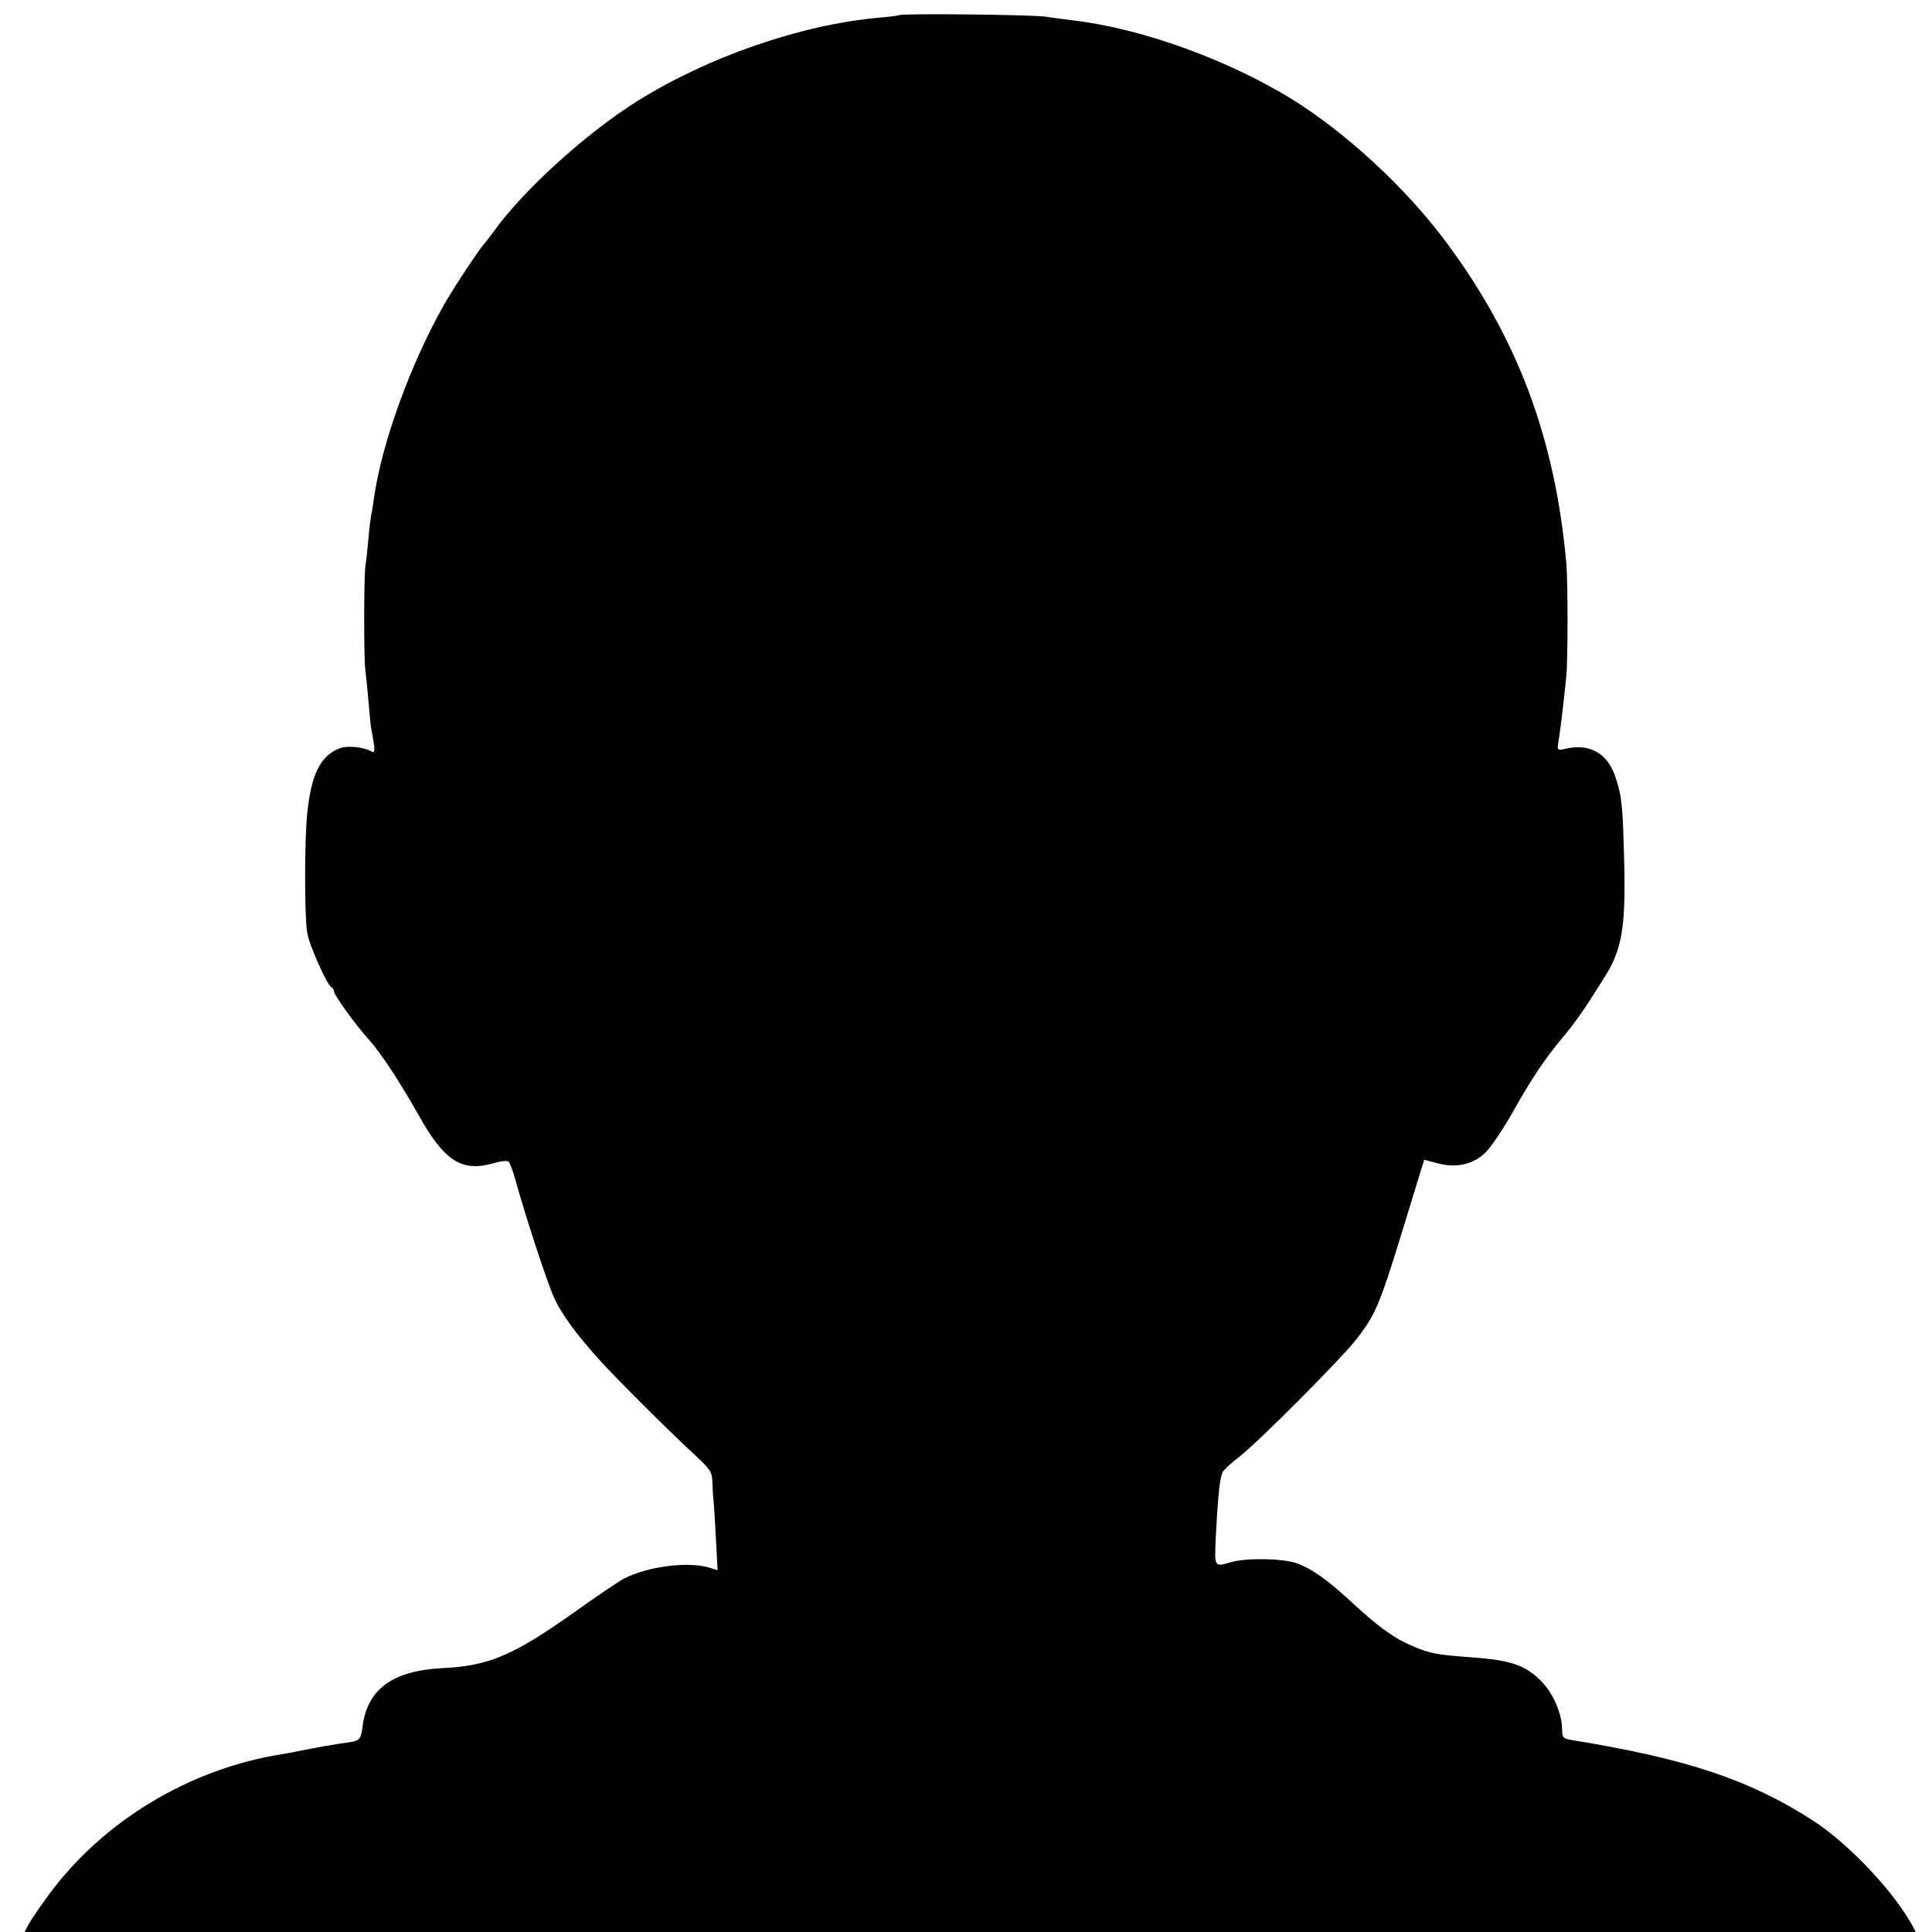
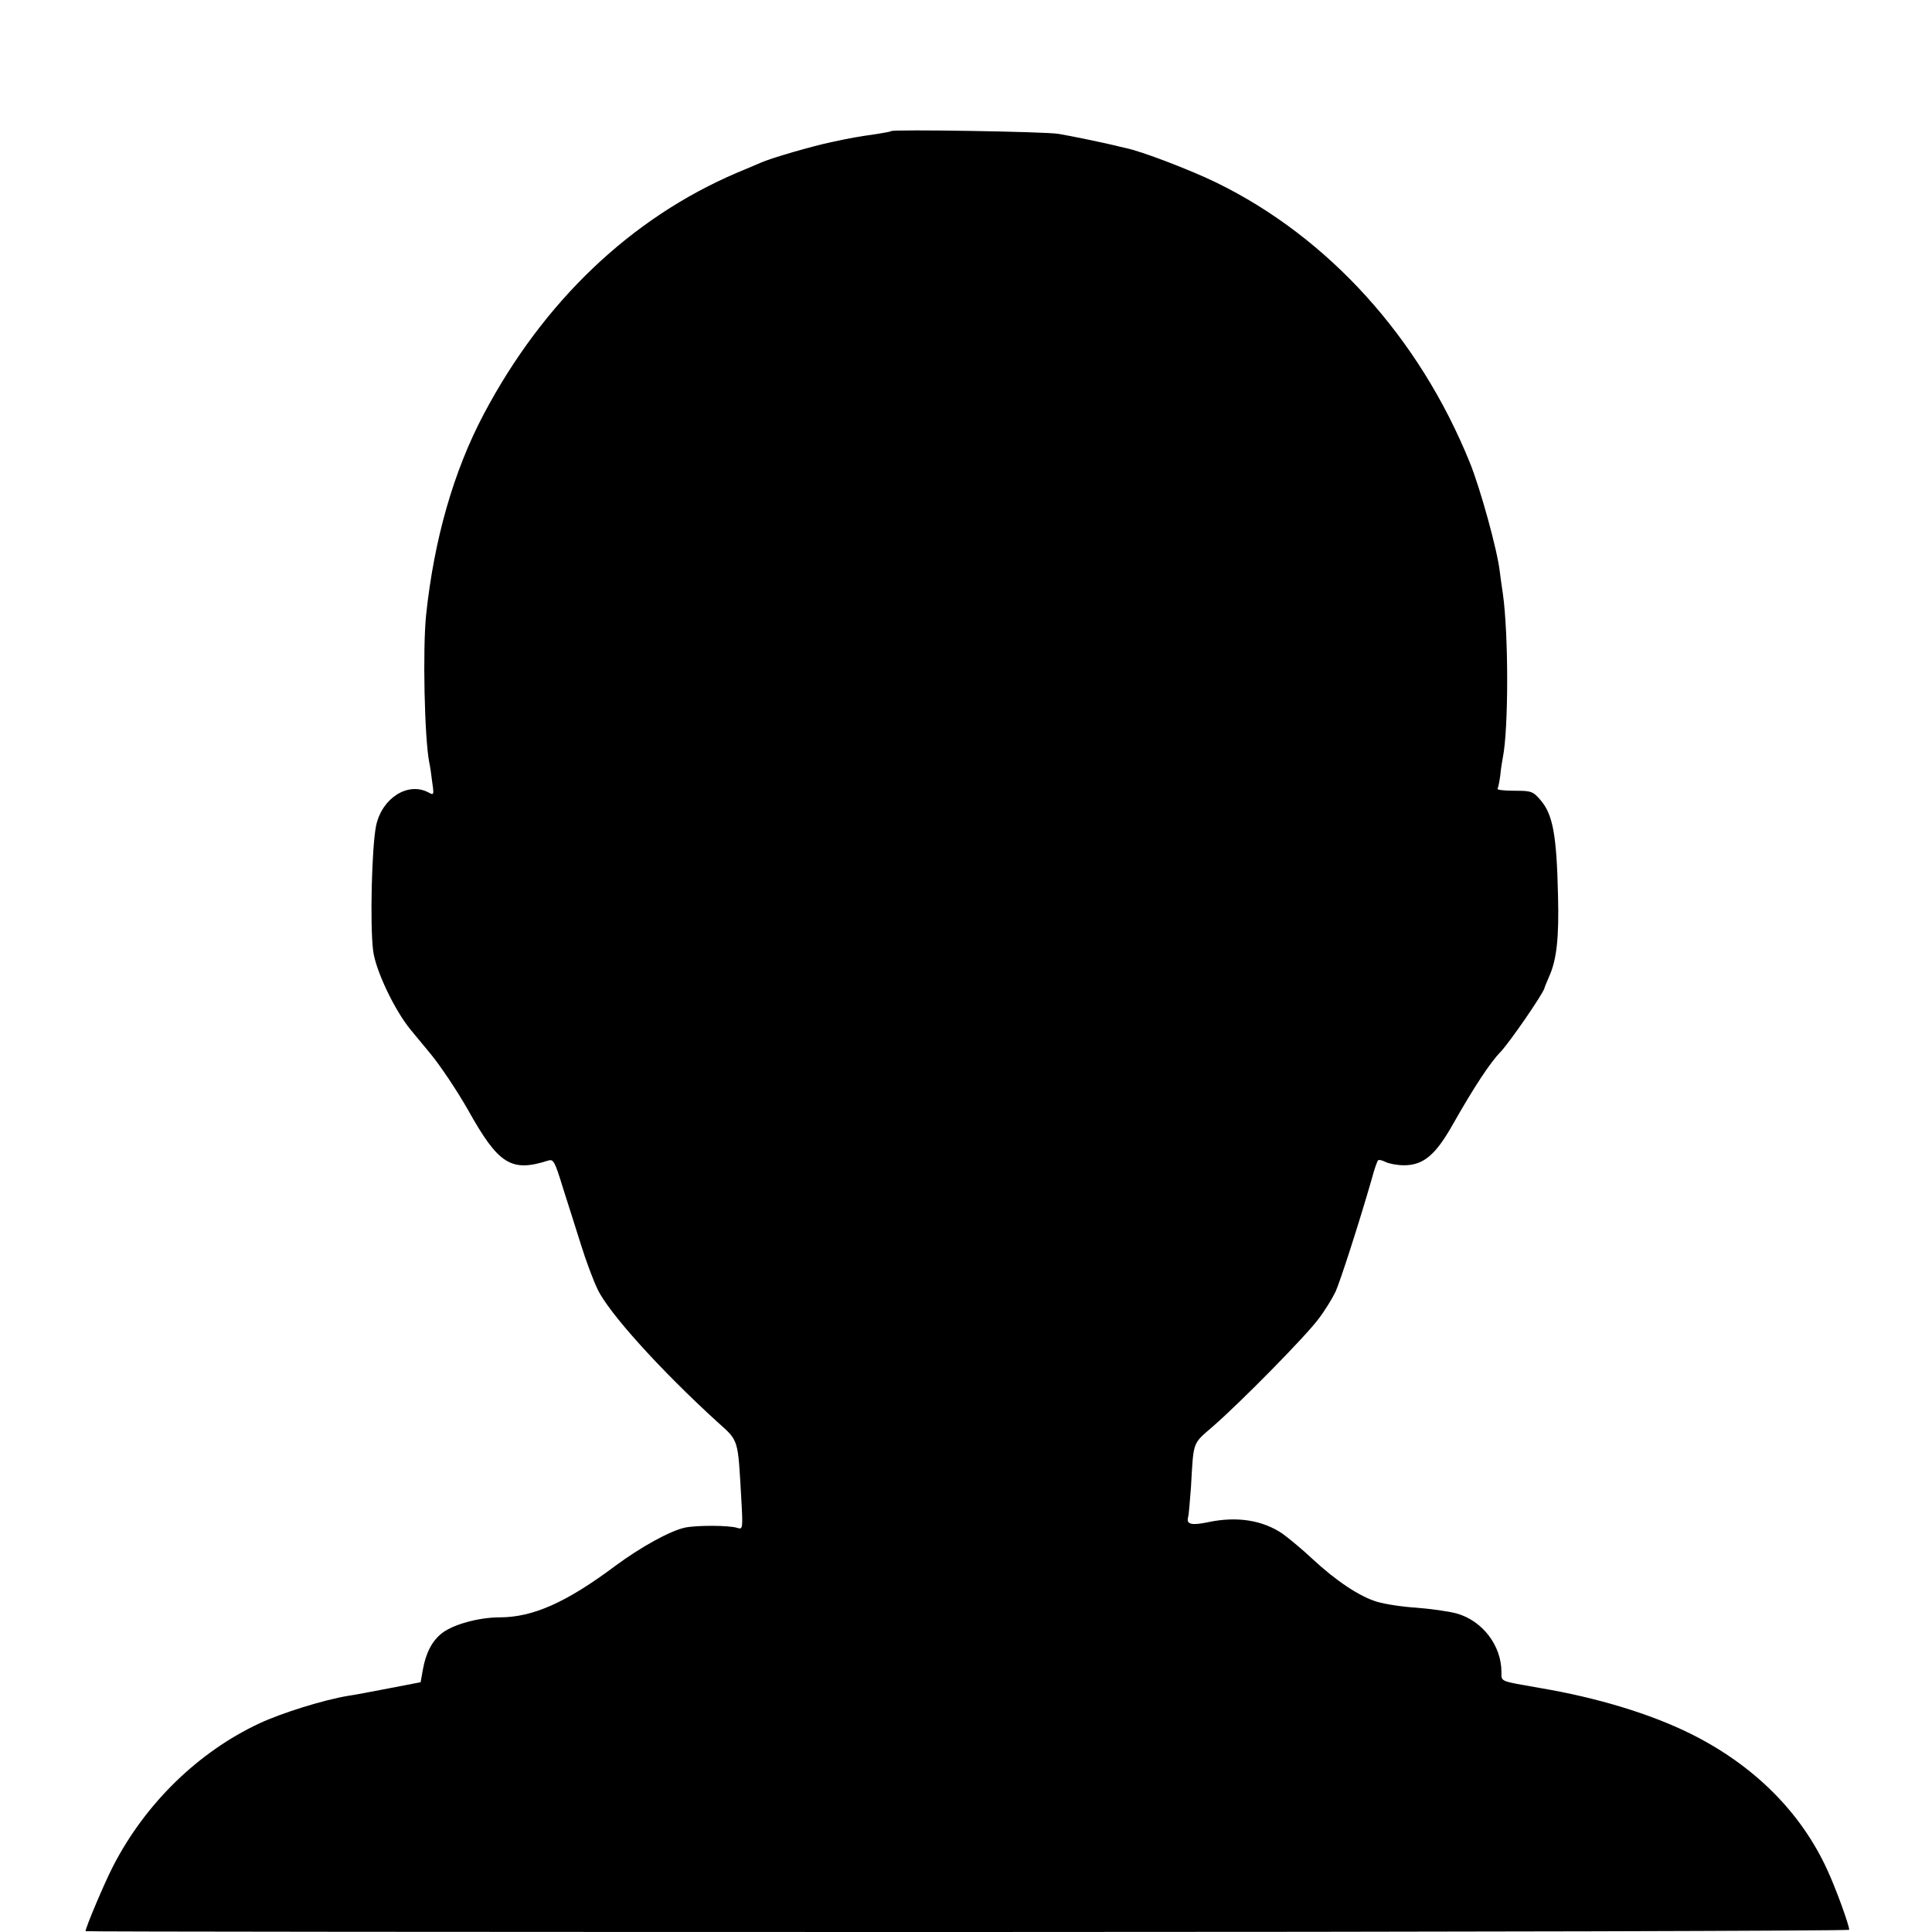
<svg xmlns="http://www.w3.org/2000/svg" version="1.0" width="700pt" height="700pt" viewBox="0 0 700 700" preserveAspectRatio="xMidYMid meet">
  <g transform="translate(0,700) scale(0.1,-0.1)" fill="#000000" stroke="none">
-     <path d="M3258 6945 c-1 -1 -34 -6 -73 -9 -282 -25 -620 -142 -877 -303 -188 -118 -417 -327 -523 -477 -11 -15 -25 -33 -31 -40 -18 -19 -113 -163 -144 -218 -122 -214 -228 -507 -255 -703 -3 -22 -7 -49 -10 -60 -2 -11 -7 -49 -10 -85 -3 -36 -8 -81 -11 -100 -6 -43 -6 -346 0 -380 2 -14 7 -63 11 -110 4 -47 8 -92 10 -100 16 -85 15 -91 -2 -81 -30 15 -84 20 -112 10 -70 -27 -104 -95 -118 -238 -10 -96 -10 -372 0 -430 7 -45 73 -193 89 -199 4 -2 8 -8 8 -14 0 -13 78 -121 125 -173 45 -50 110 -149 181 -274 94 -169 158 -209 274 -175 24 7 48 10 53 5 4 -4 14 -30 22 -57 38 -139 119 -386 144 -439 26 -56 77 -127 161 -220 49 -56 273 -279 348 -347 54 -50 62 -61 63 -95 1 -21 2 -51 4 -68 2 -16 6 -80 9 -142 l6 -112 -33 10 c-77 22 -221 3 -305 -40 -20 -10 -102 -66 -182 -123 -220 -156 -309 -194 -477 -202 -179 -9 -271 -75 -289 -209 -7 -52 -9 -54 -59 -61 -37 -5 -112 -18 -175 -31 -14 -3 -41 -8 -60 -11 -332 -53 -644 -240 -841 -506 -33 -45 -67 -94 -75 -110 l-15 -28 3426 0 3426 0 -12 23 c-66 122 -230 296 -359 380 -230 148 -455 224 -872 292 -33 5 -38 9 -38 34 0 62 -31 135 -79 183 -55 55 -110 73 -246 83 -126 9 -153 14 -210 38 -71 29 -128 70 -220 155 -96 89 -150 127 -207 148 -49 18 -184 20 -238 4 -61 -18 -60 -19 -55 88 8 159 15 222 26 240 6 9 32 33 57 52 65 49 380 365 429 431 74 97 81 115 212 546 l31 101 49 -13 c69 -18 130 -4 175 41 18 18 60 80 92 136 72 129 124 206 190 284 44 53 77 100 151 219 59 95 73 176 68 400 -5 209 -8 248 -31 317 -29 90 -96 127 -187 104 -22 -5 -25 -3 -22 16 9 57 18 130 30 248 6 61 6 341 0 410 -41 455 -178 819 -440 1169 -143 191 -357 389 -553 511 -234 144 -543 256 -792 286 -25 3 -72 9 -105 14 -57 7 -519 12 -527 5z" />
+     <path d="M3229 6525 c-2 -2 -24 -6 -49 -10 -69 -10 -95 -14 -168 -30 -67 -14 -220 -58 -257 -75 -11 -5 -49 -21 -85 -36 -384 -164 -701 -466 -917 -874 -110 -208 -180 -454 -209 -727 -13 -124 -6 -445 11 -534 3 -13 8 -46 11 -73 7 -47 6 -48 -14 -37 -74 39 -167 -20 -189 -119 -16 -75 -23 -361 -11 -455 9 -71 77 -214 135 -285 7 -8 41 -50 76 -92 35 -43 95 -133 133 -200 110 -197 156 -226 290 -183 19 6 24 -2 53 -97 18 -57 48 -150 66 -208 18 -58 45 -130 60 -161 40 -85 227 -292 432 -479 81 -73 76 -58 89 -283 6 -106 5 -109 -14 -103 -29 10 -151 10 -191 1 -54 -12 -159 -70 -251 -138 -178 -133 -299 -187 -420 -187 -74 0 -166 -25 -207 -56 -37 -28 -60 -72 -71 -134 l-8 -45 -114 -22 c-63 -12 -130 -25 -147 -27 -91 -15 -241 -62 -323 -100 -222 -104 -413 -290 -530 -517 -32 -62 -100 -223 -100 -236 0 -2 1438 -3 3195 -3 1757 0 3195 4 3195 8 0 17 -48 149 -78 214 -96 212 -268 383 -498 497 -146 72 -337 130 -544 165 -148 26 -140 22 -140 58 0 96 -69 186 -162 212 -29 8 -95 17 -146 21 -51 3 -114 13 -141 21 -63 18 -150 76 -235 155 -37 35 -87 76 -109 92 -72 49 -165 64 -269 42 -62 -13 -81 -8 -73 19 2 6 6 54 10 106 10 172 4 156 81 223 103 90 335 326 381 388 23 30 50 74 62 99 18 41 84 245 131 408 9 35 20 65 23 68 3 3 15 0 27 -6 12 -6 42 -12 67 -12 71 0 115 38 178 150 76 134 134 222 172 261 34 36 153 209 159 231 0 3 8 21 16 40 28 61 37 141 33 295 -5 223 -19 296 -65 348 -26 30 -33 32 -93 32 -36 0 -63 3 -61 7 2 4 7 26 10 50 2 24 7 52 9 63 21 104 21 448 0 595 -3 19 -8 55 -11 79 -9 79 -71 303 -109 396 -183 452 -512 815 -917 1013 -92 45 -274 115 -331 126 -12 3 -31 7 -42 10 -33 8 -157 34 -200 41 -42 8 -600 17 -606 10z" />
  </g>
</svg>
